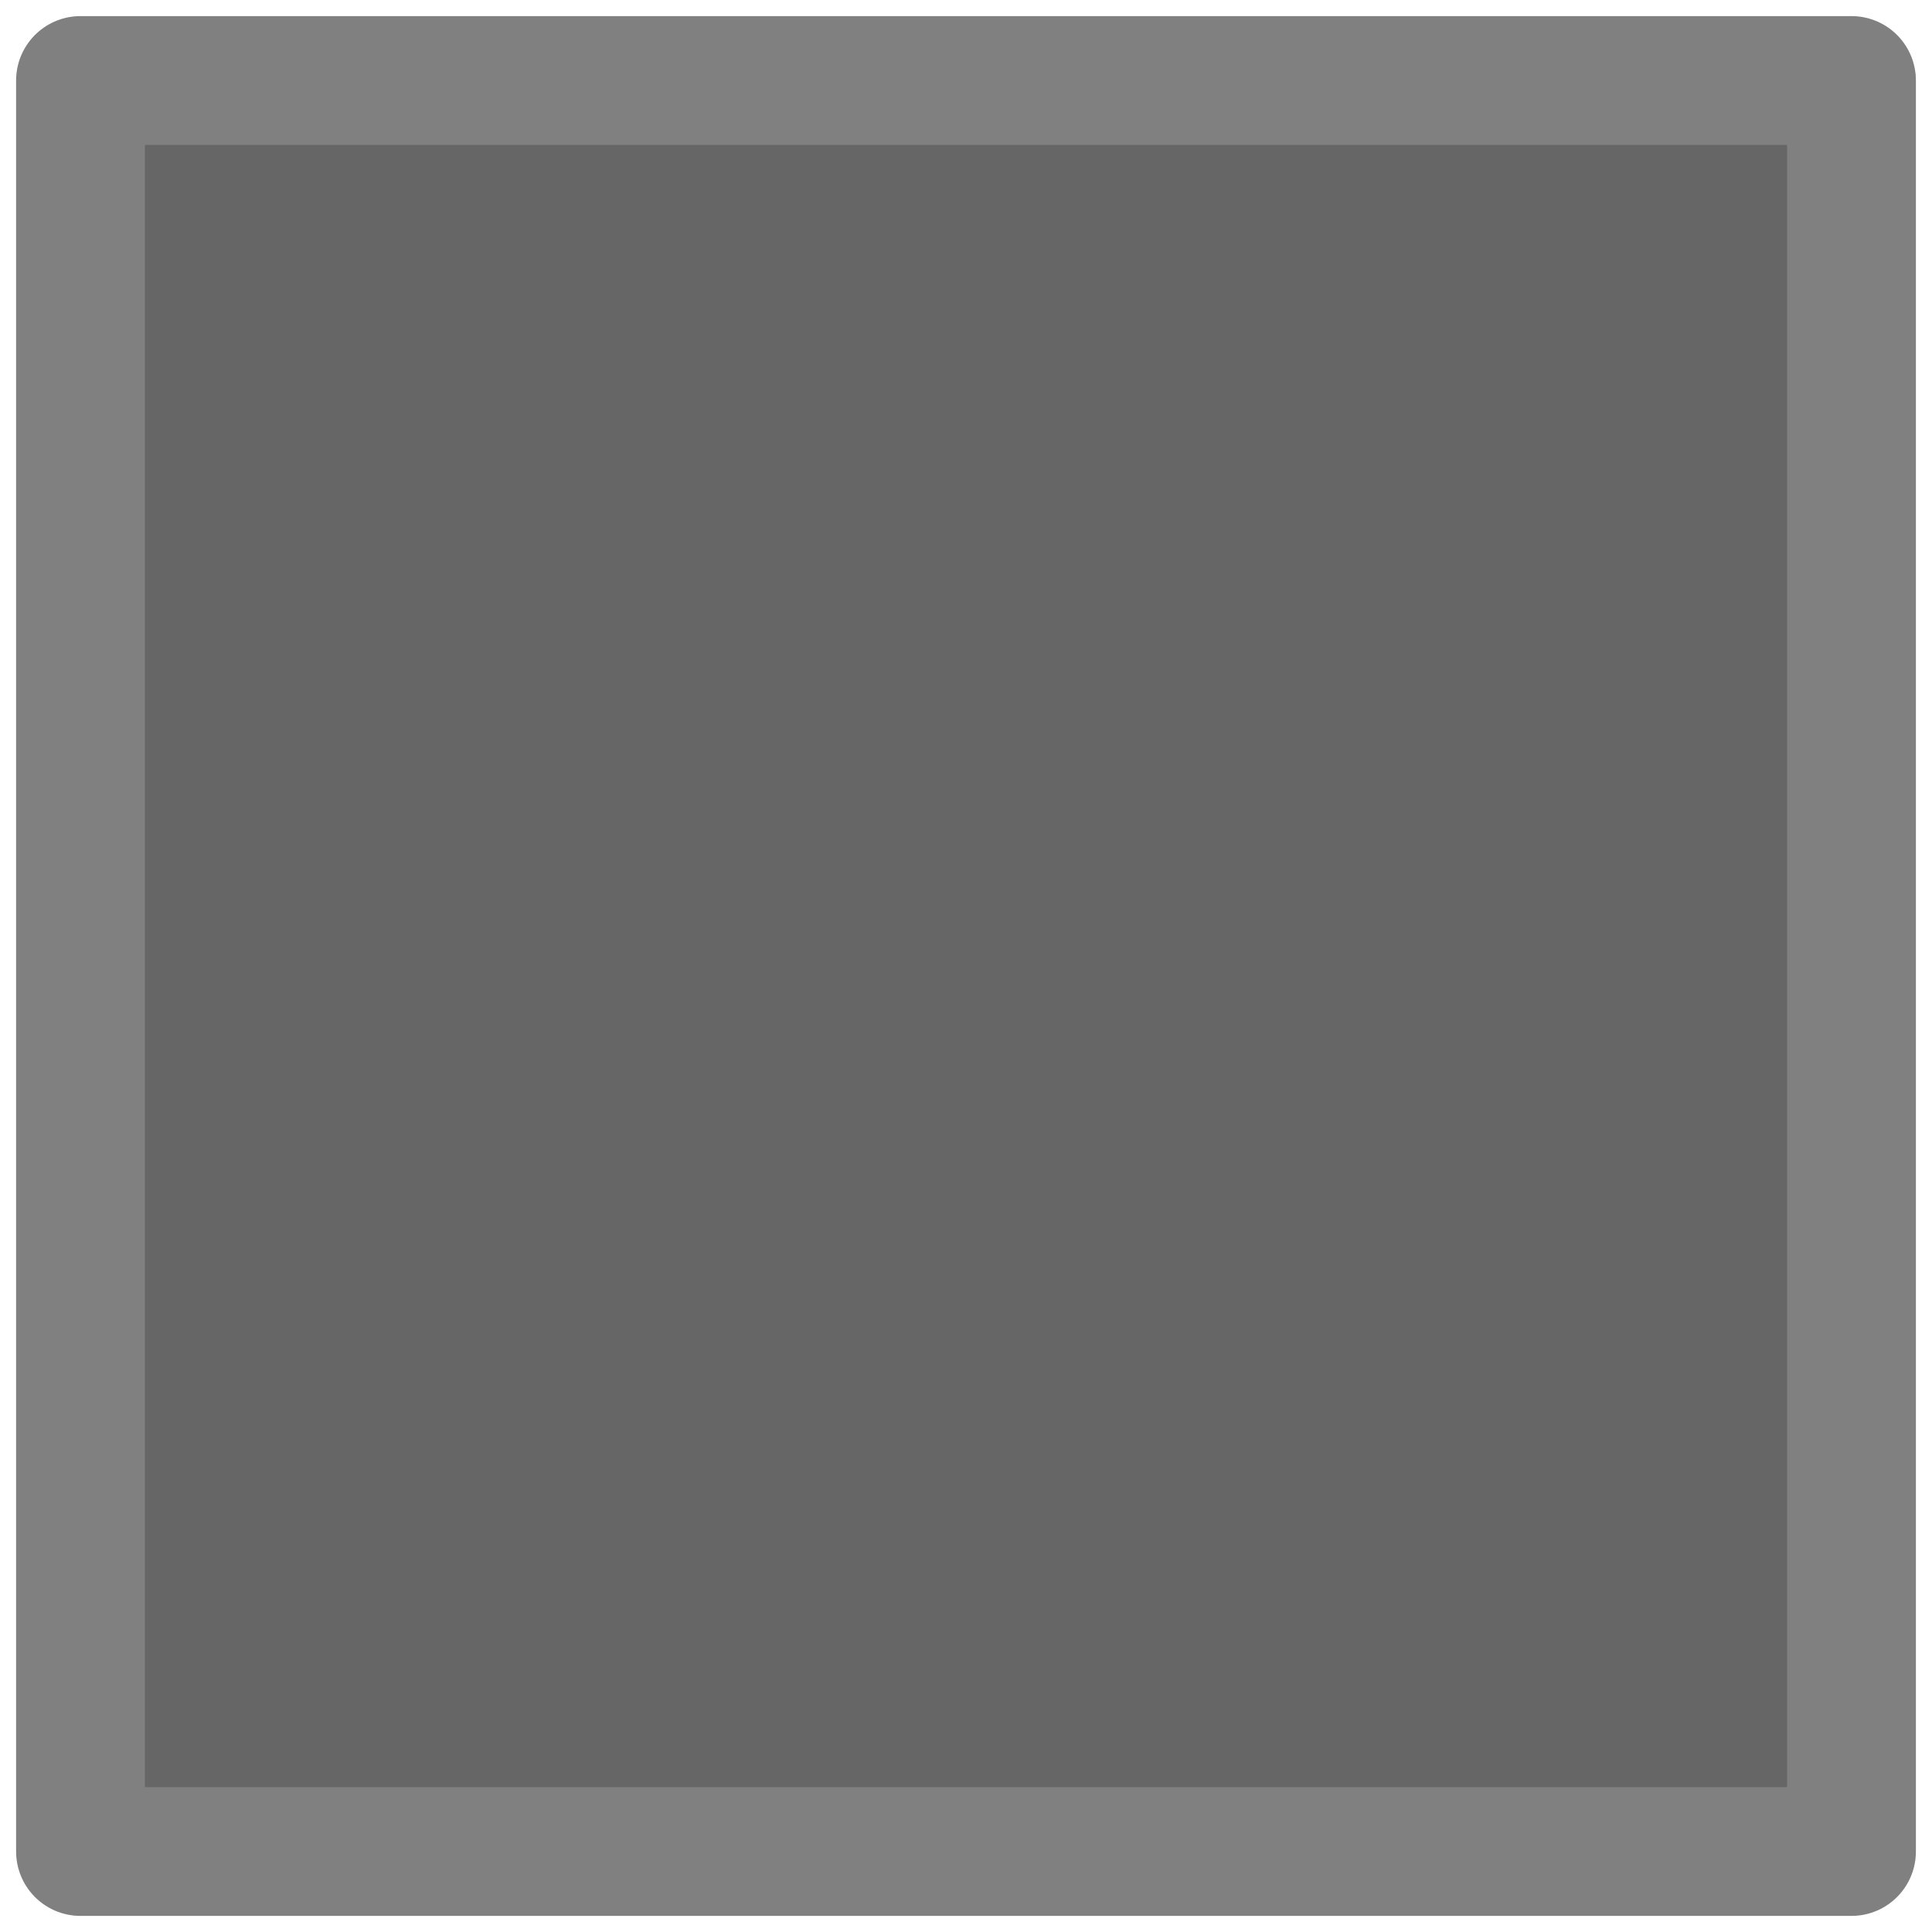
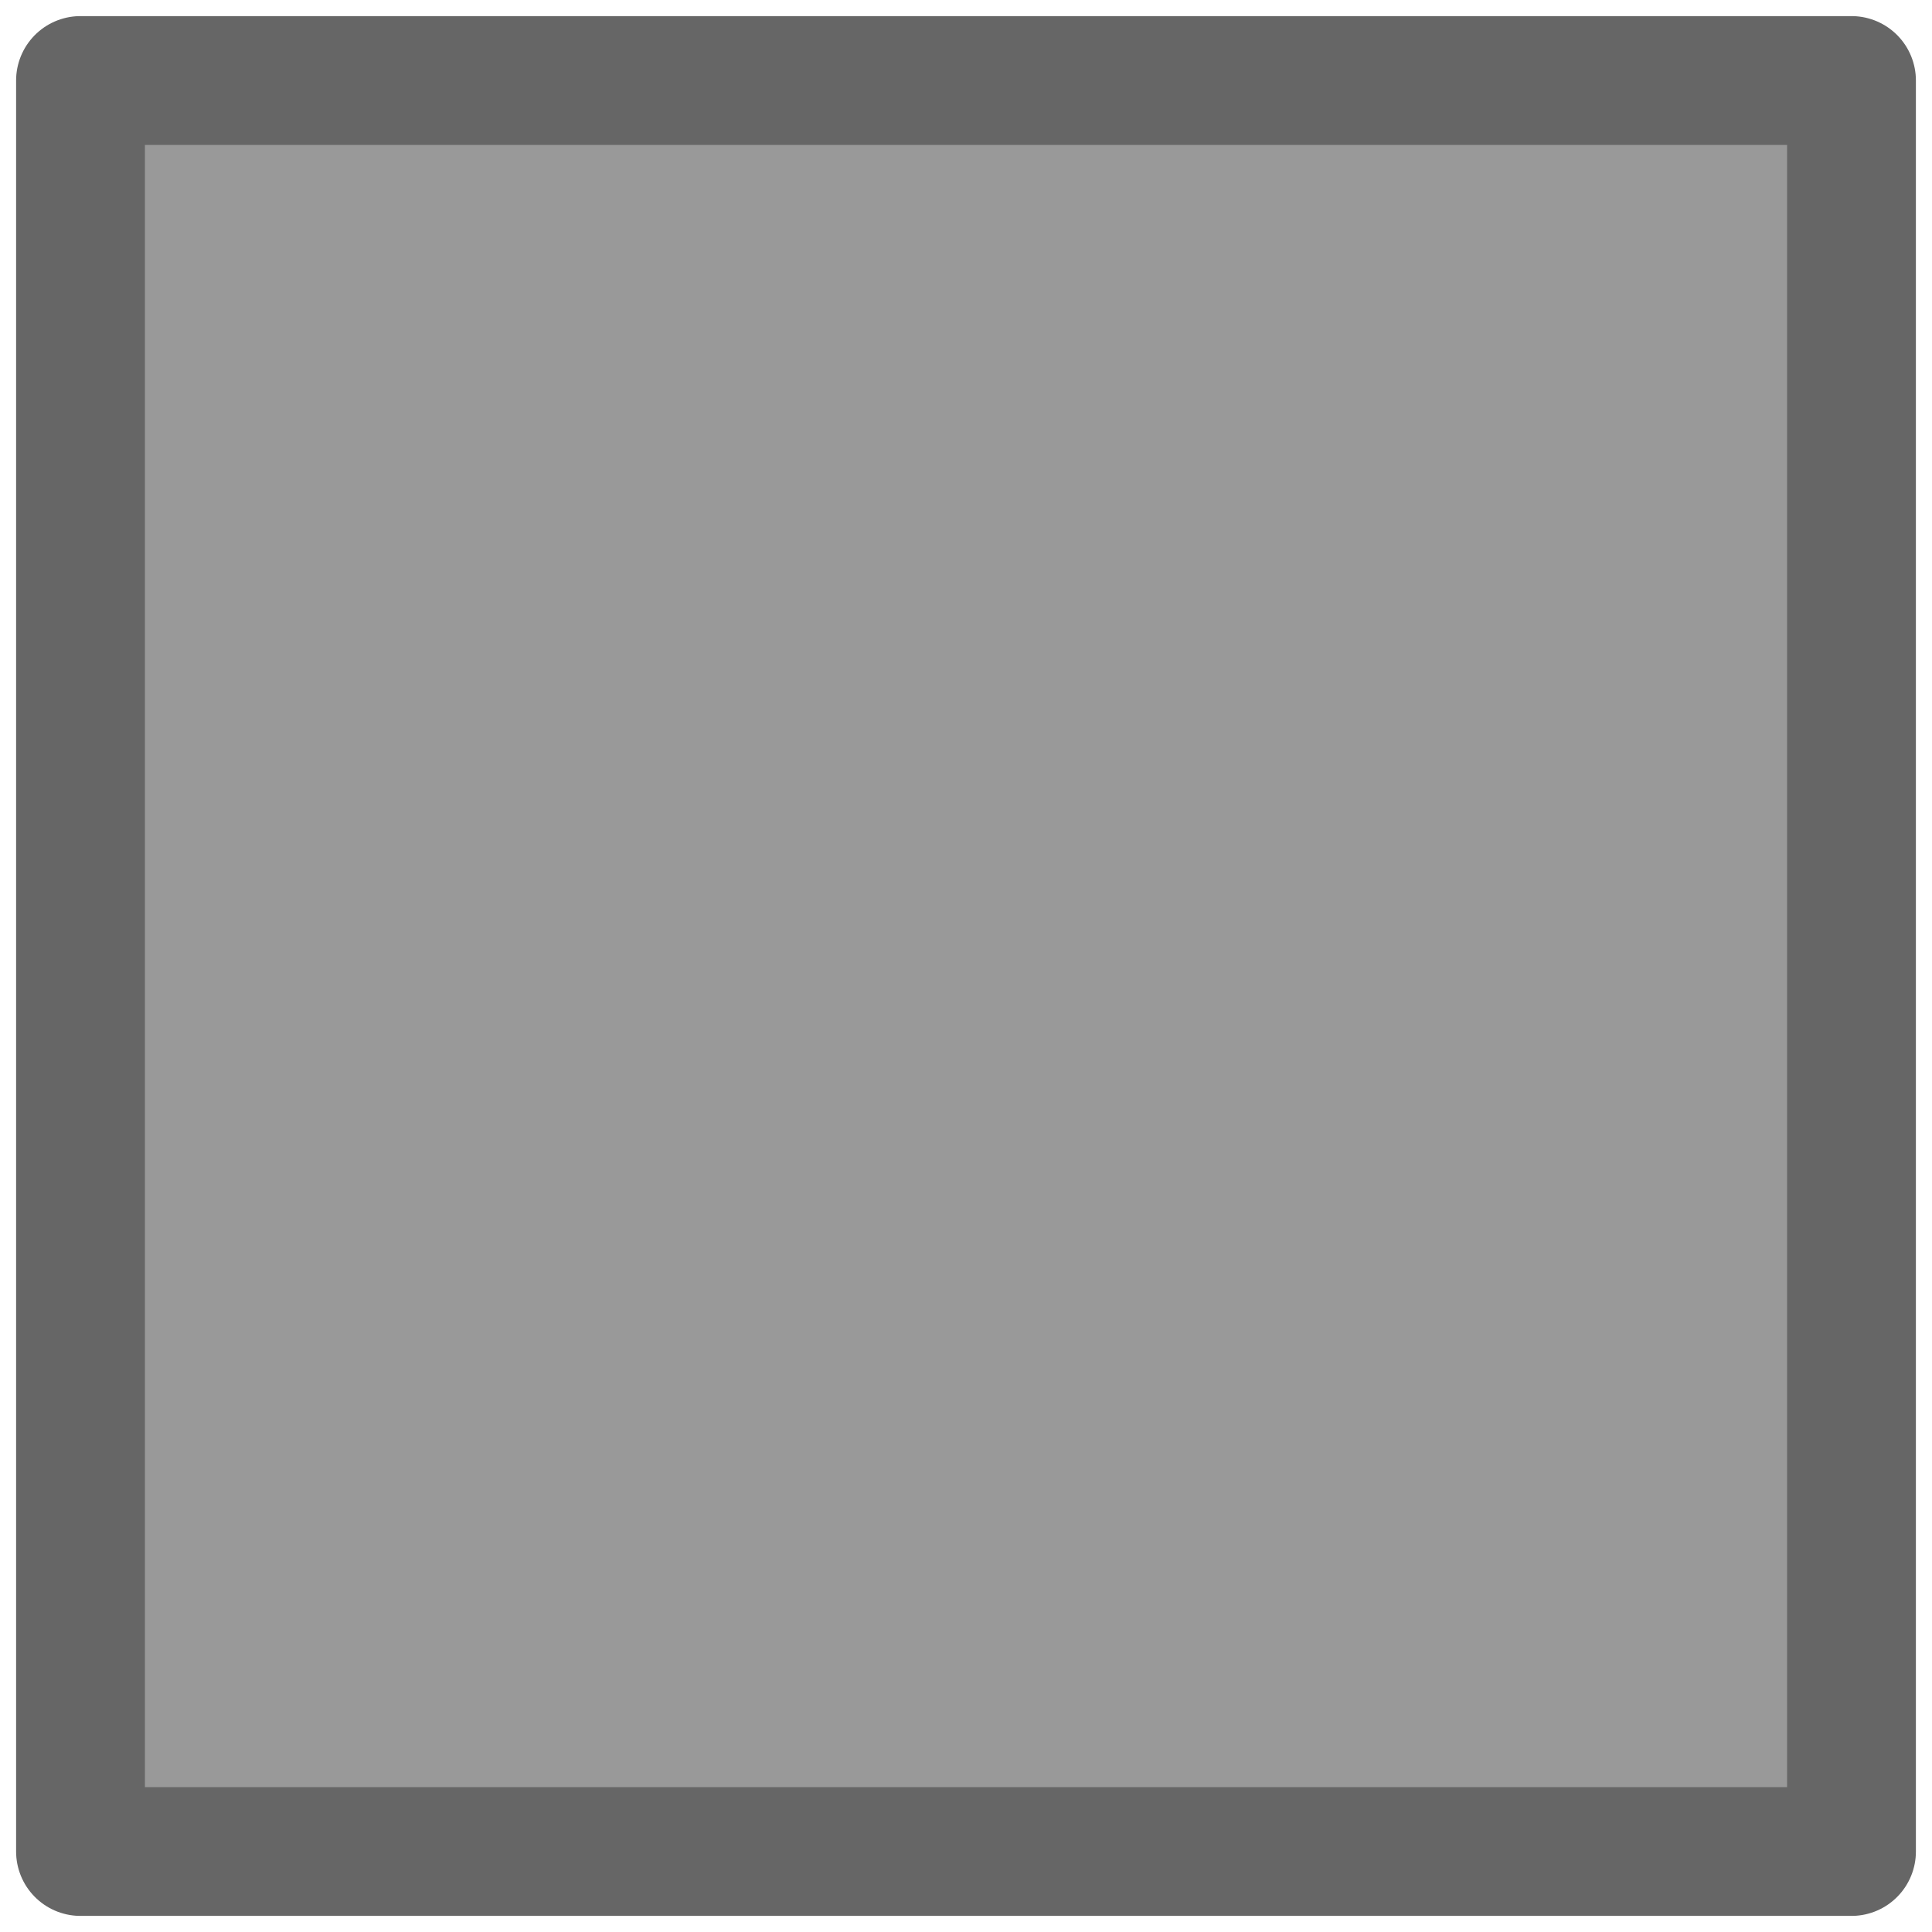
<svg xmlns="http://www.w3.org/2000/svg" width="12" height="12" viewBox="0 0 12 12" version="1.1" id="svg13547">
  <defs id="defs13544" />
  <g id="layer1">
-     <rect style="font-variation-settings:'wght' 700;fill:#666666;fill-opacity:1;stroke:#808080;stroke-linecap:square;stroke-linejoin:round;stroke-opacity:1;stroke-width:0.8;stroke-dasharray:none" id="rect39478" width="11" height="11" x="0.5" y="0.5" />
+     <rect style="font-variation-settings:'wght' 700;fill:#999999;fill-opacity:1;stroke:#666666;stroke-linecap:square;stroke-linejoin:round;stroke-opacity:1;stroke-width:0.8;stroke-dasharray:none" id="rect39478" width="11" height="11" x="0.5" y="0.5" />
  </g>
</svg>
